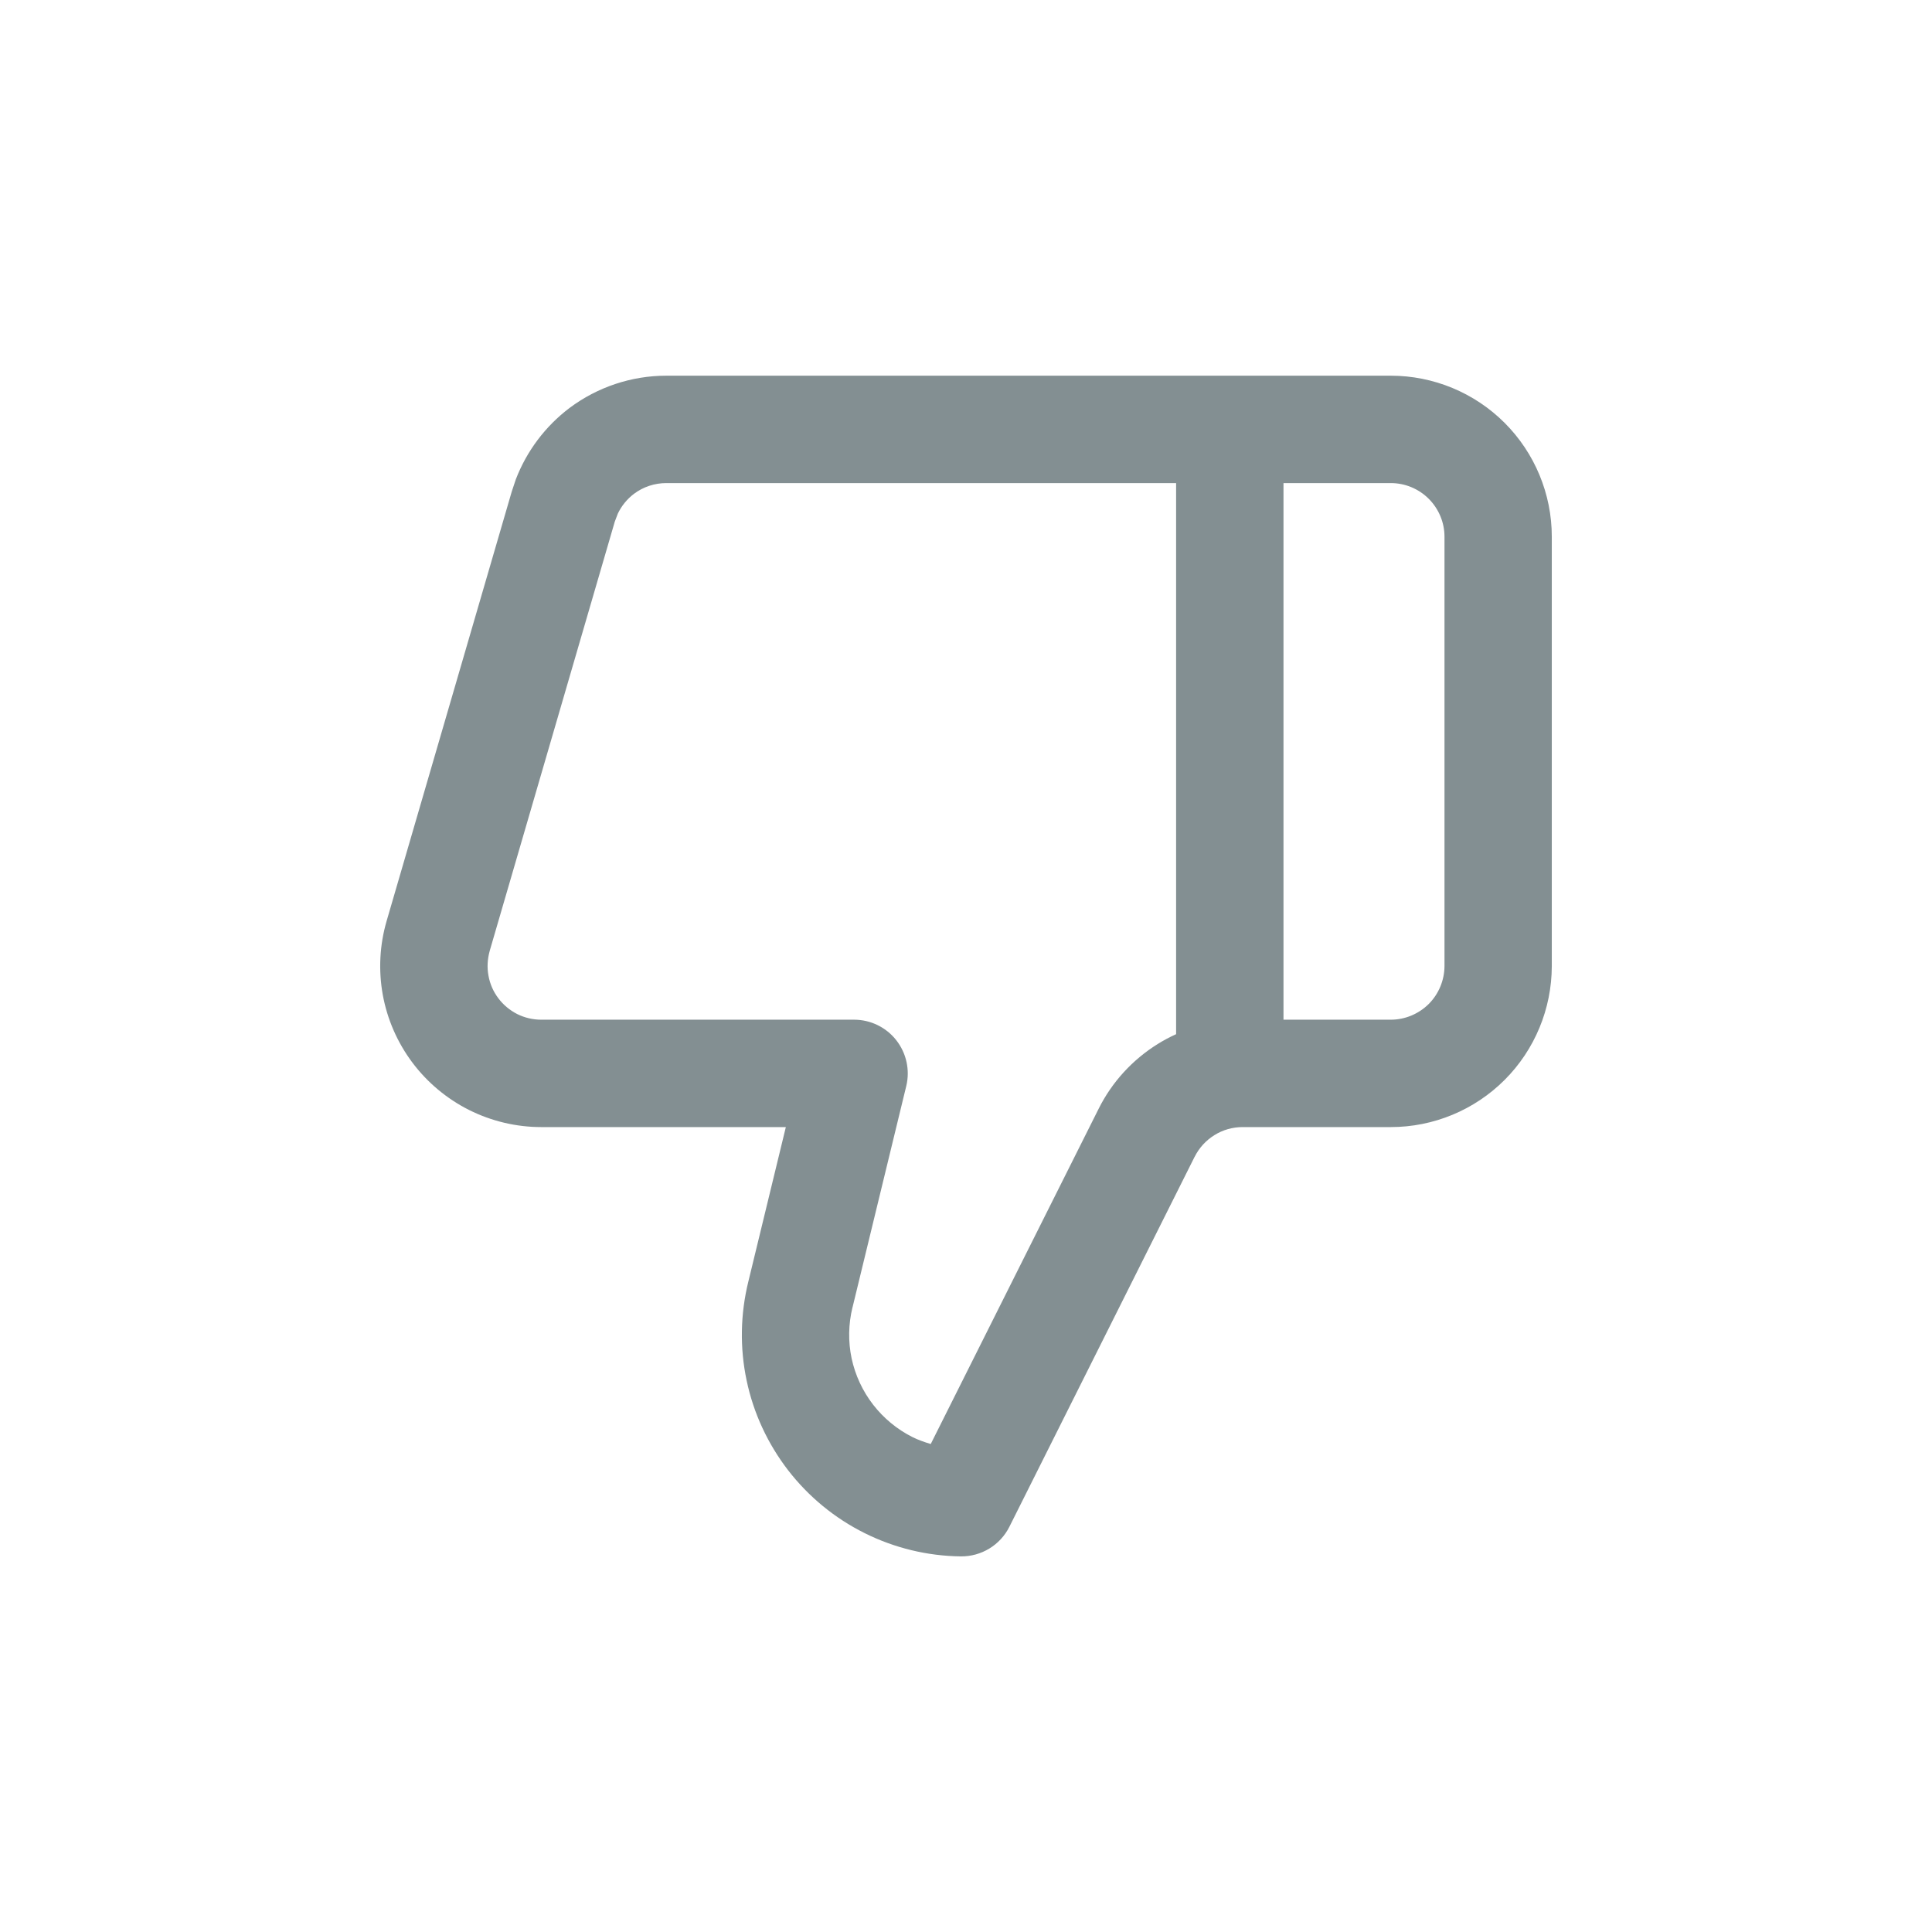
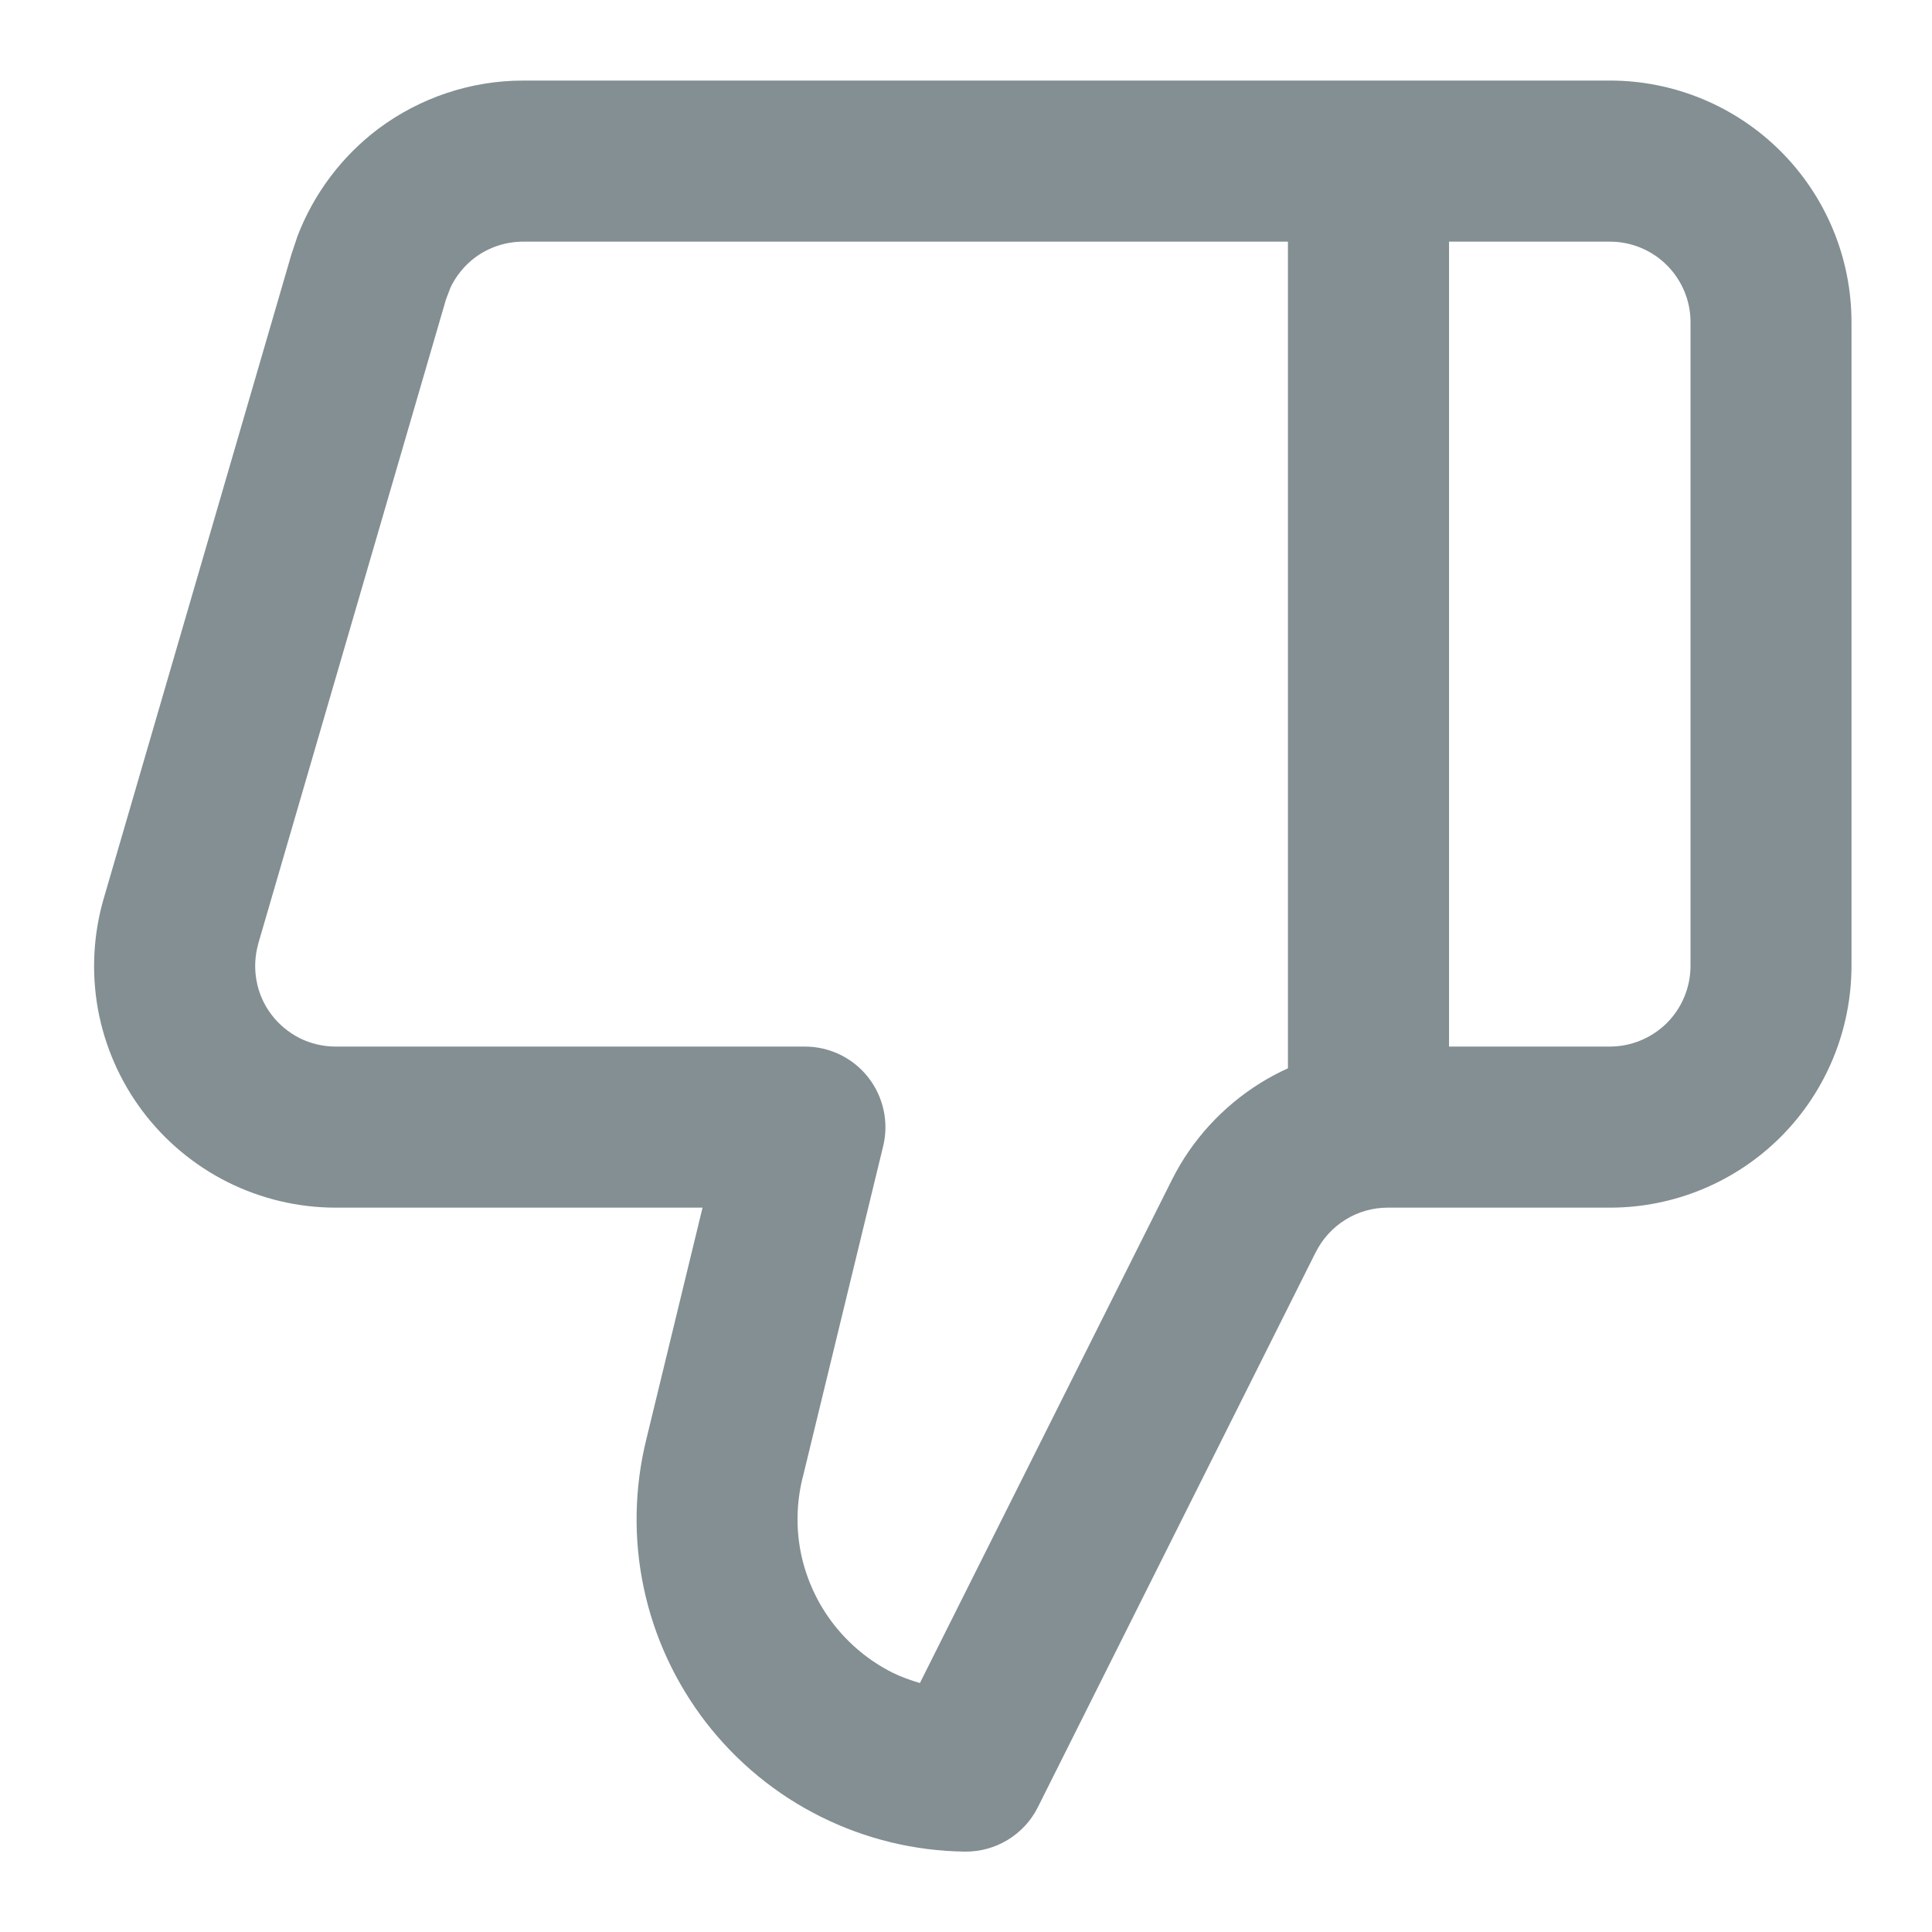
<svg xmlns="http://www.w3.org/2000/svg" viewBox="0 0 24 24" fill="none">
-   <g transform="translate(4.723 4.667)">
+   <g transform="translate(1.1688 1.0008) scale(1.5)">
    <path d="M12.554 0C13.084 1.36338e-05 13.593 0.211 13.968 0.586C14.343 0.961 14.554 1.47 14.554 2V7.334C14.553 7.864 14.343 8.373 13.968 8.748C13.593 9.123 13.084 9.334 12.554 9.334H10.714C10.59 9.334 10.468 9.368 10.363 9.434C10.258 9.499 10.172 9.593 10.117 9.704L10.116 9.705L7.816 14.299C7.702 14.527 7.467 14.67 7.212 14.667C6.797 14.662 6.389 14.563 6.018 14.378C5.646 14.193 5.322 13.926 5.068 13.598C4.815 13.27 4.637 12.888 4.552 12.482C4.466 12.077 4.474 11.656 4.573 11.254L5.039 9.334H2C1.69 9.334 1.383 9.261 1.105 9.122C0.828 8.983 0.586 8.781 0.4 8.533C0.214 8.285 0.088 7.997 0.032 7.691C-0.023 7.386 -0.007 7.071 0.08 6.773L1.634 1.44L1.685 1.287C1.82 0.936 2.051 0.628 2.353 0.4C2.7 0.141 3.121 8.00407e-05 3.554 0H12.554ZM3.554 1.334C3.41 1.334 3.269 1.38 3.153 1.467C3.067 1.532 2.998 1.617 2.952 1.713L2.914 1.813L1.36 7.146V7.147C1.332 7.247 1.326 7.352 1.345 7.453C1.363 7.555 1.405 7.651 1.467 7.733C1.529 7.816 1.61 7.883 1.702 7.93C1.794 7.976 1.897 8 2 8H5.887C6.091 8 6.285 8.094 6.411 8.255C6.537 8.416 6.583 8.626 6.535 8.824L5.868 11.571L5.867 11.573C5.816 11.781 5.812 11.998 5.856 12.207C5.901 12.416 5.992 12.613 6.123 12.782C6.254 12.951 6.421 13.089 6.612 13.185C6.685 13.221 6.762 13.248 6.839 13.271L8.924 9.108C9.089 8.776 9.345 8.497 9.66 8.301C9.733 8.256 9.809 8.215 9.887 8.18V1.334H3.554ZM11.221 8H12.554C12.73 8 12.9 7.929 13.025 7.805C13.15 7.68 13.22 7.51 13.221 7.334V2C13.221 1.823 13.15 1.654 13.025 1.529C12.9 1.404 12.73 1.334 12.554 1.334H11.221V8Z" fill="#838F92" />
  </g>
</svg>
